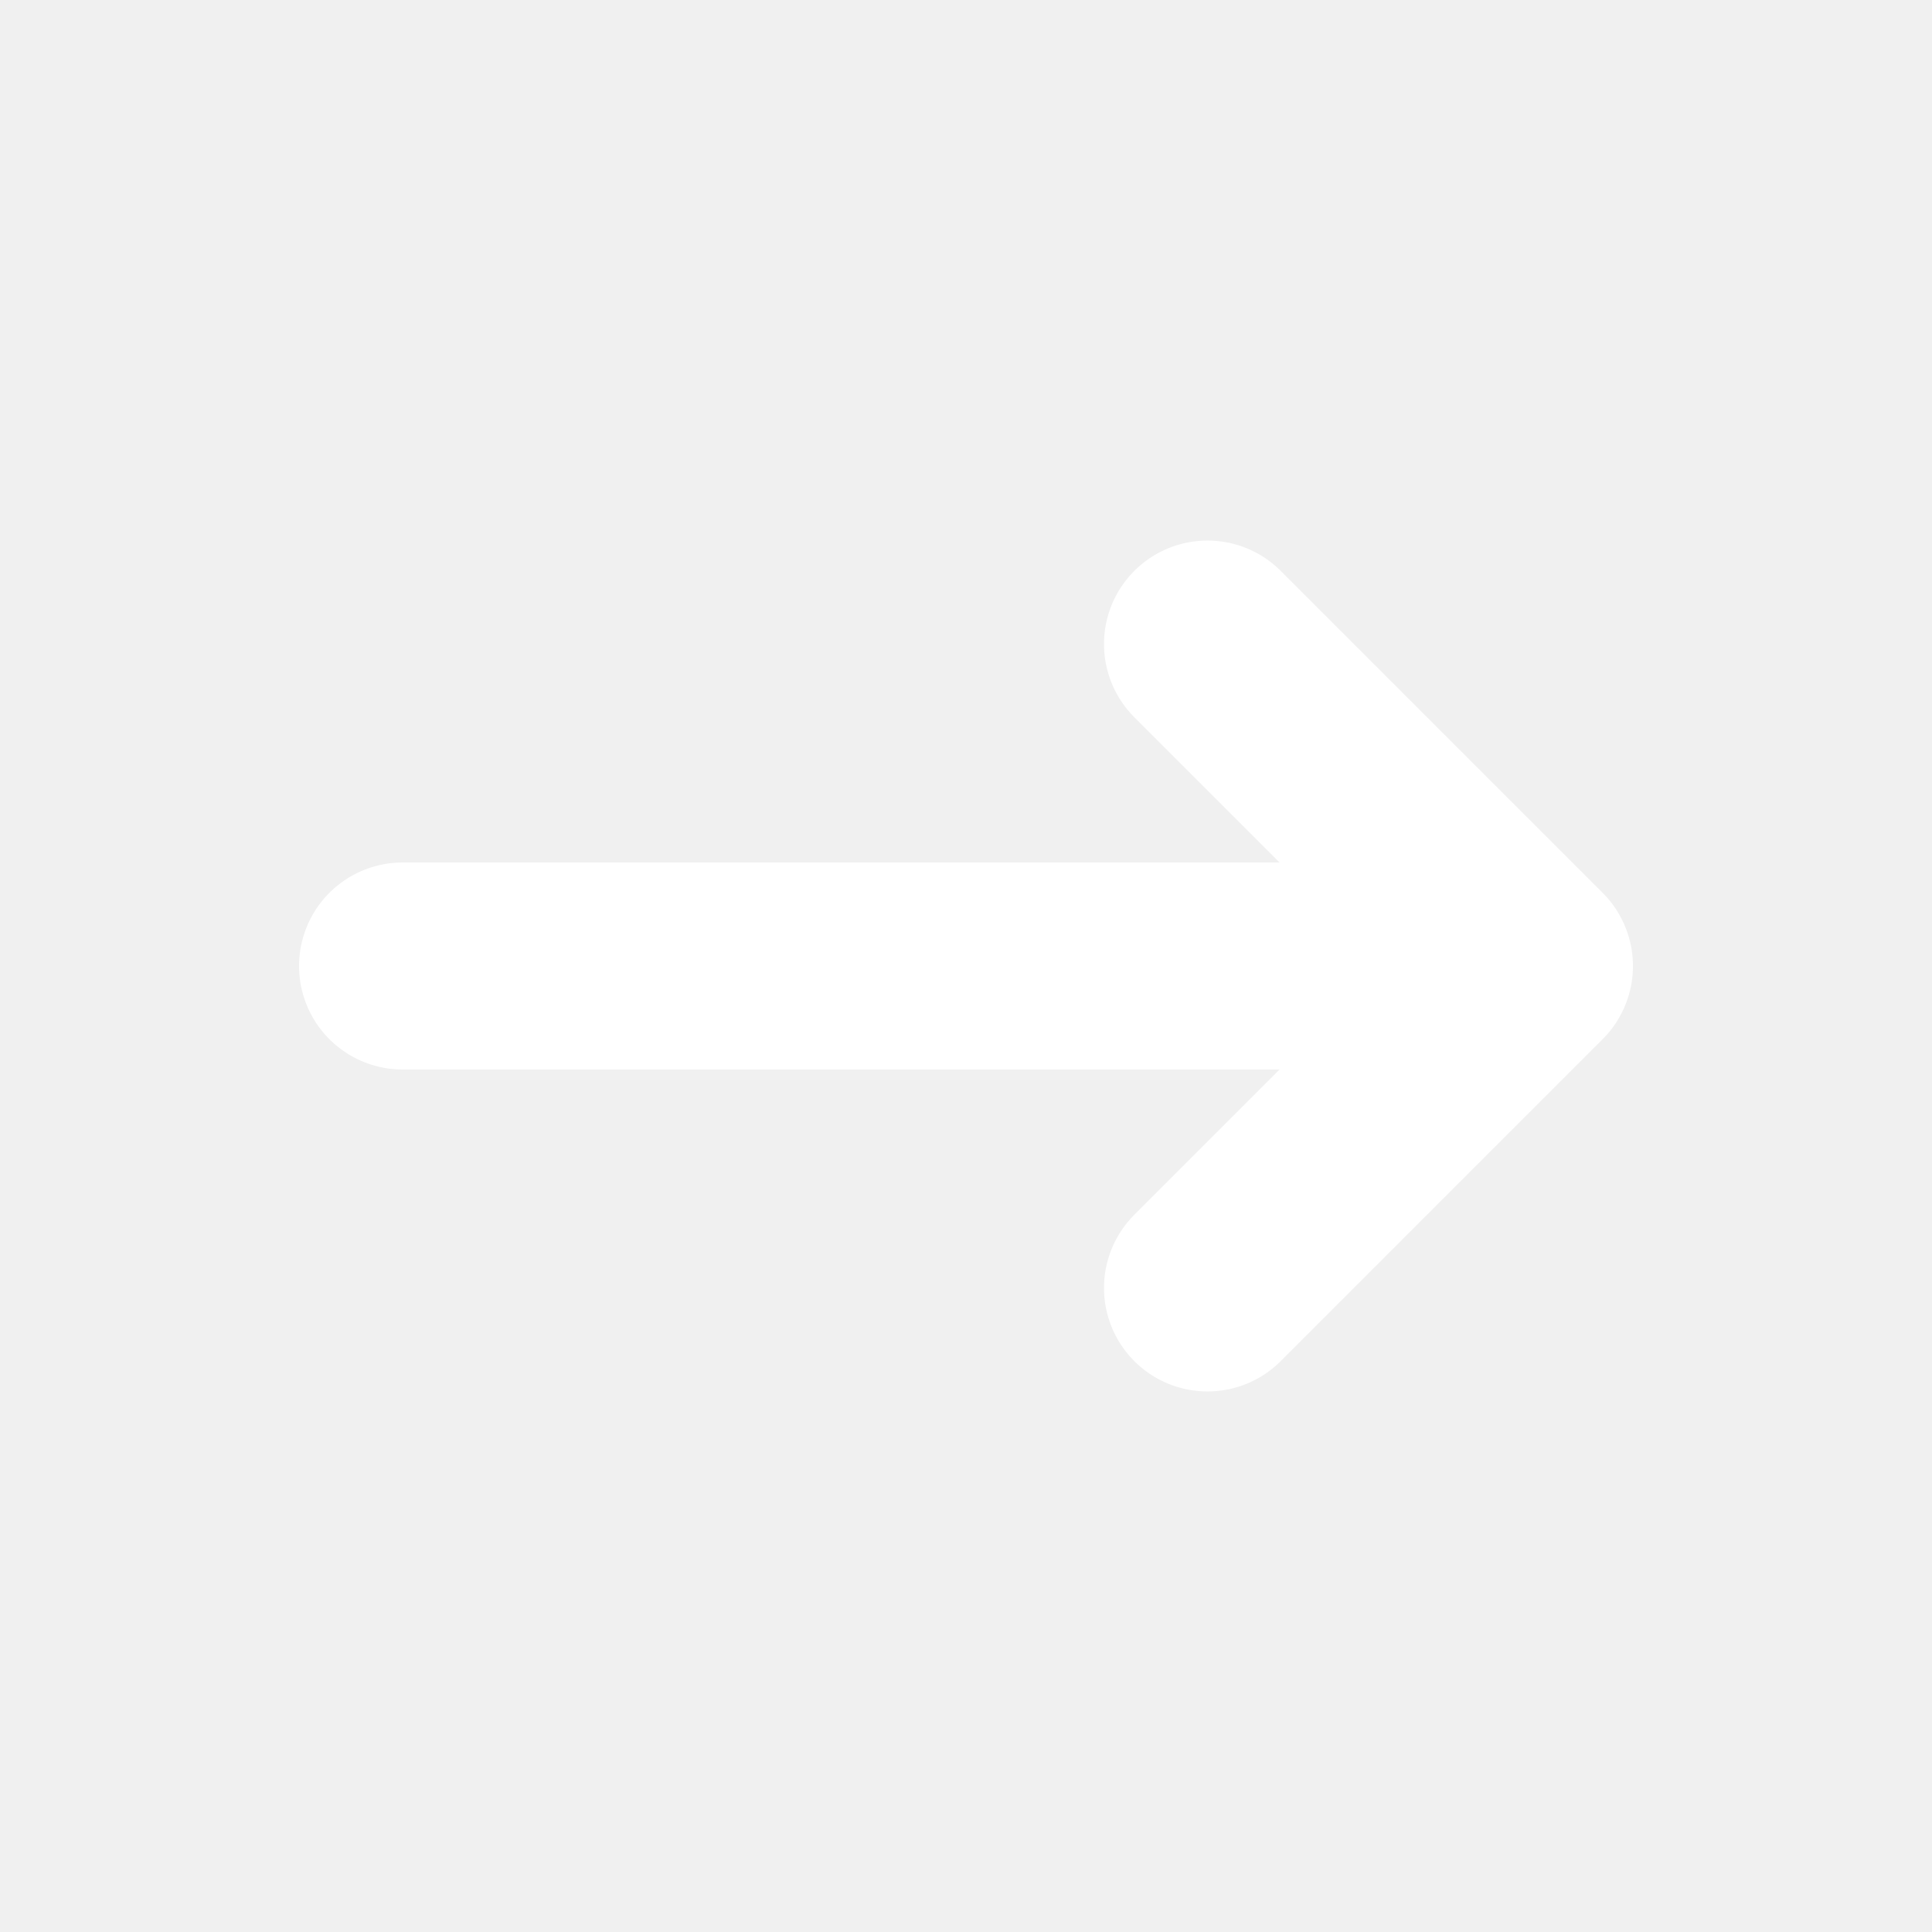
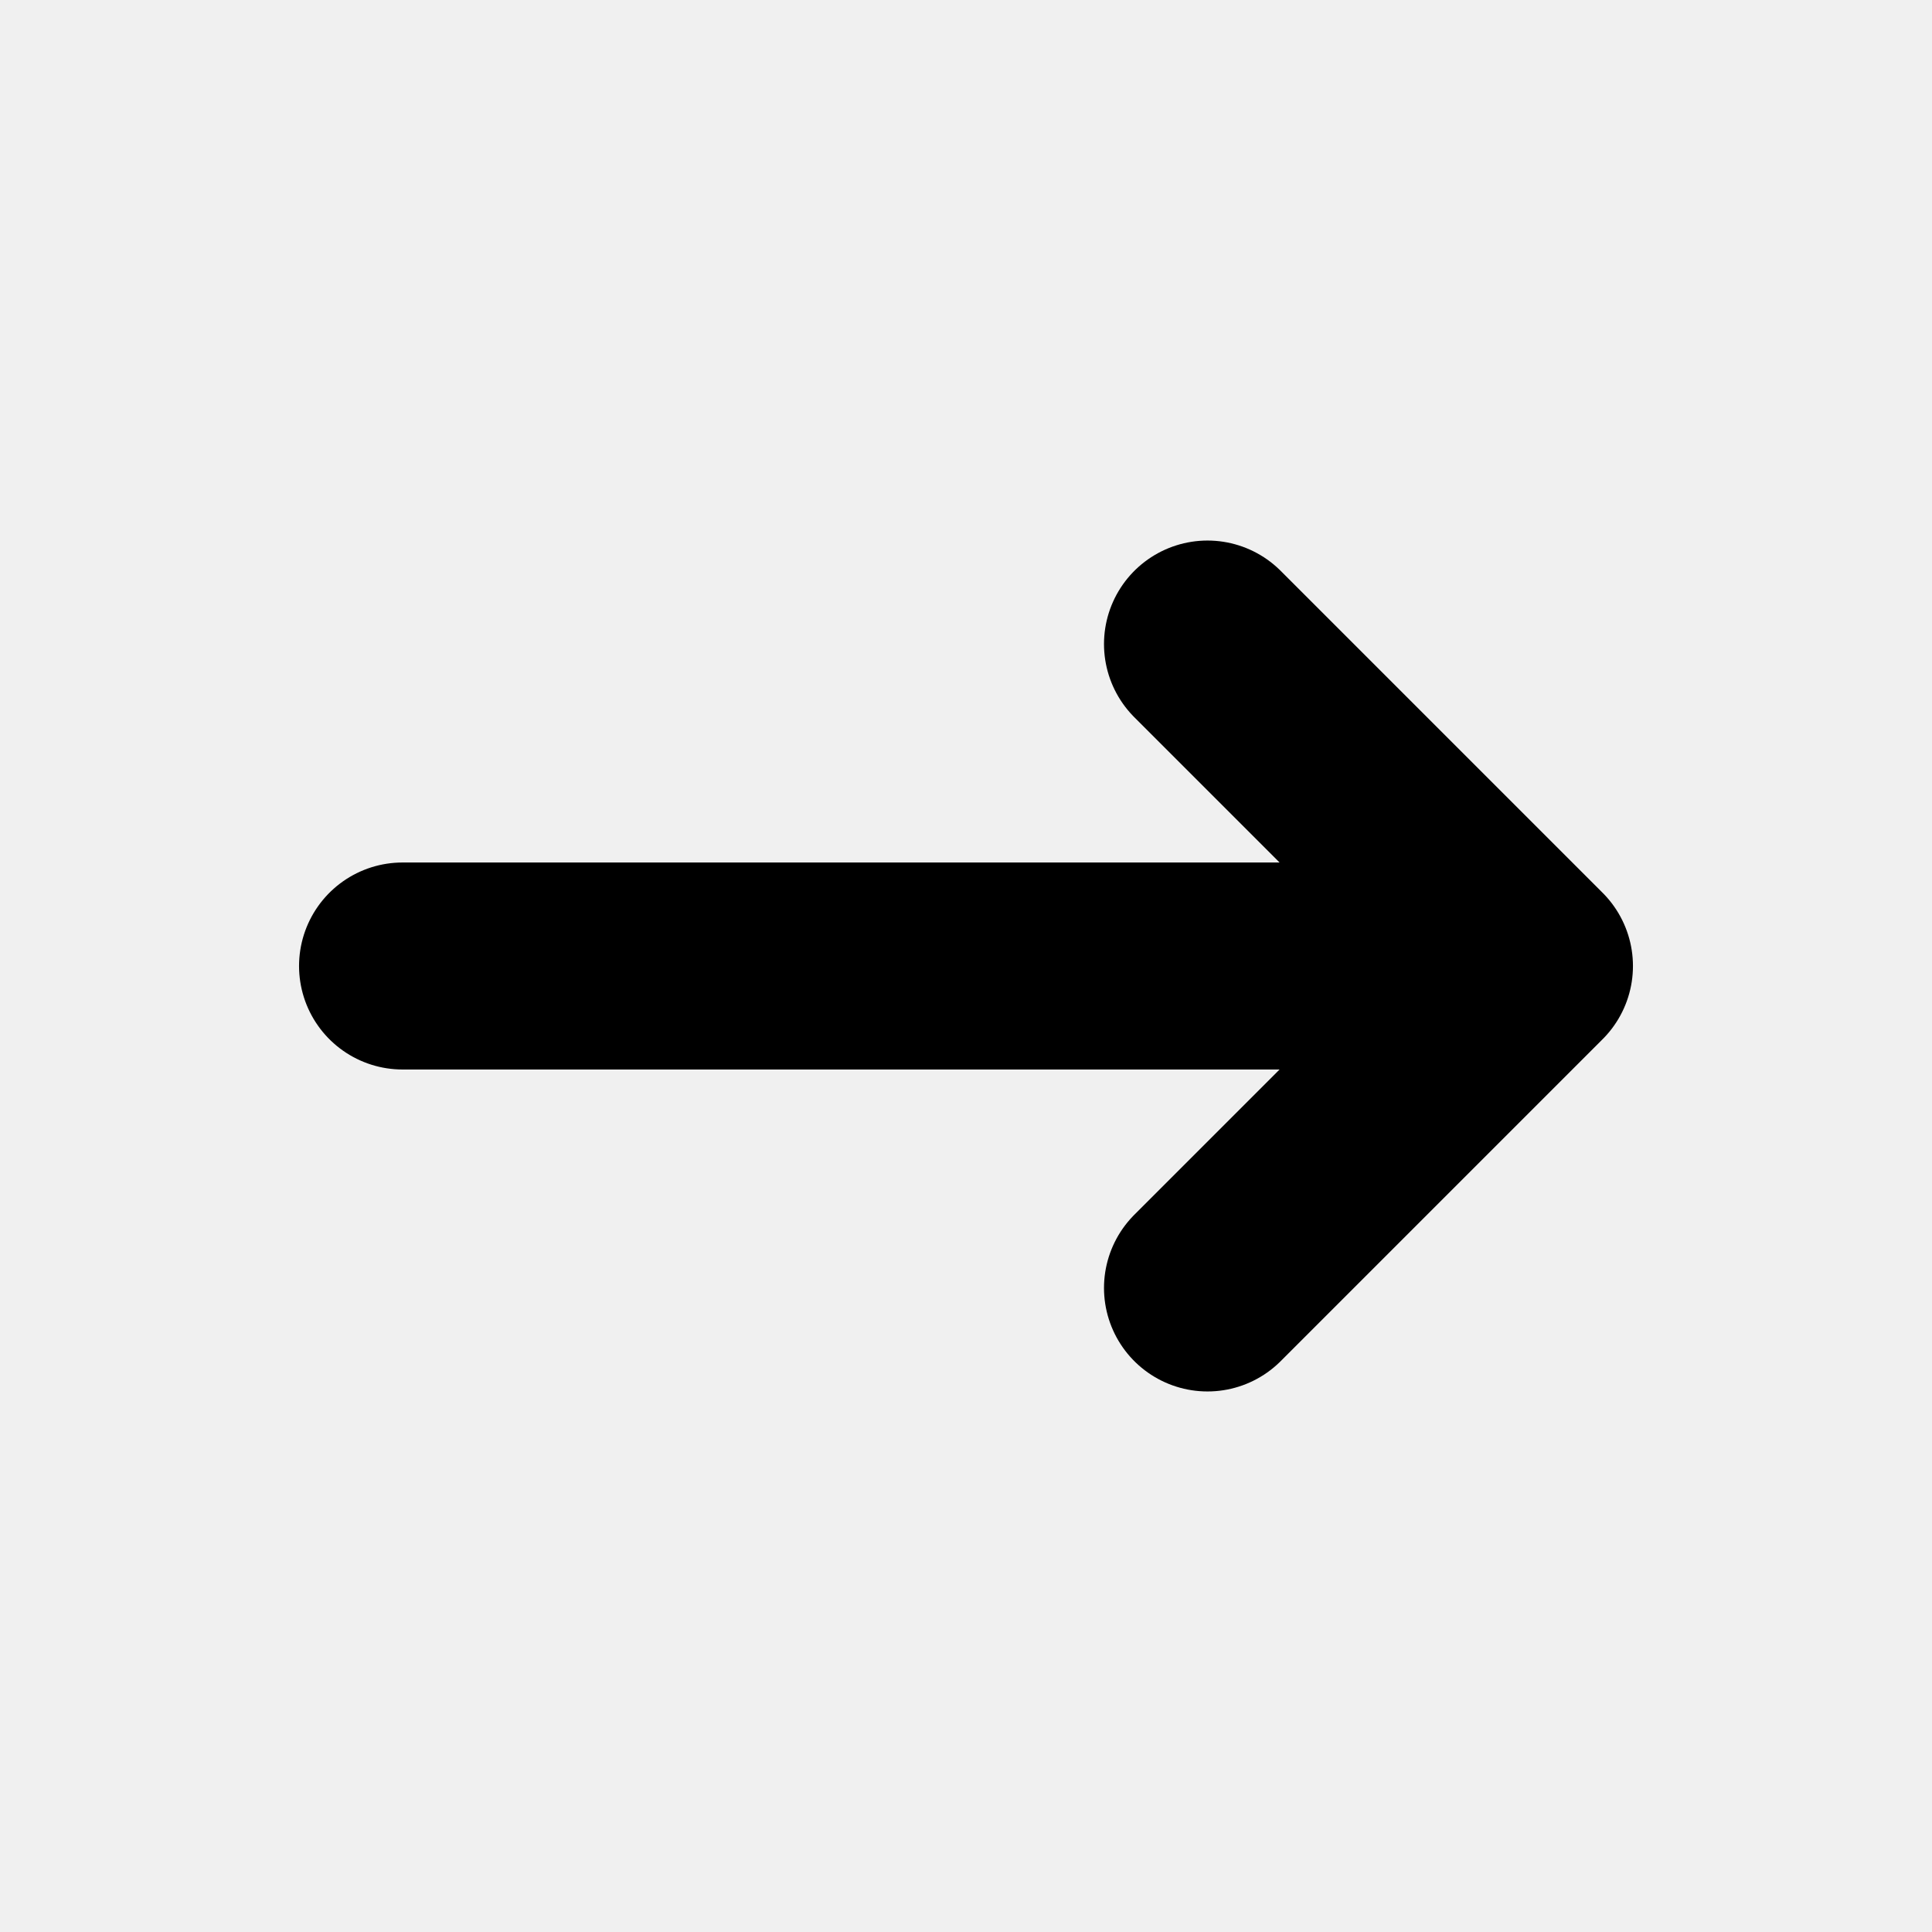
<svg xmlns="http://www.w3.org/2000/svg" width="14" height="14" fill="none">
-   <path stroke="#fff" stroke-linecap="round" stroke-linejoin="round" stroke-width="1.5" d="M2.917 7h8.166M8.75 9.333 11.083 7M8.75 4.667 11.083 7" />
+   <path stroke="currentColor" stroke-linecap="round" stroke-linejoin="round" stroke-width="1.5" d="M2.917 7h8.166M8.75 9.333 11.083 7M8.75 4.667 11.083 7" />
</svg>
